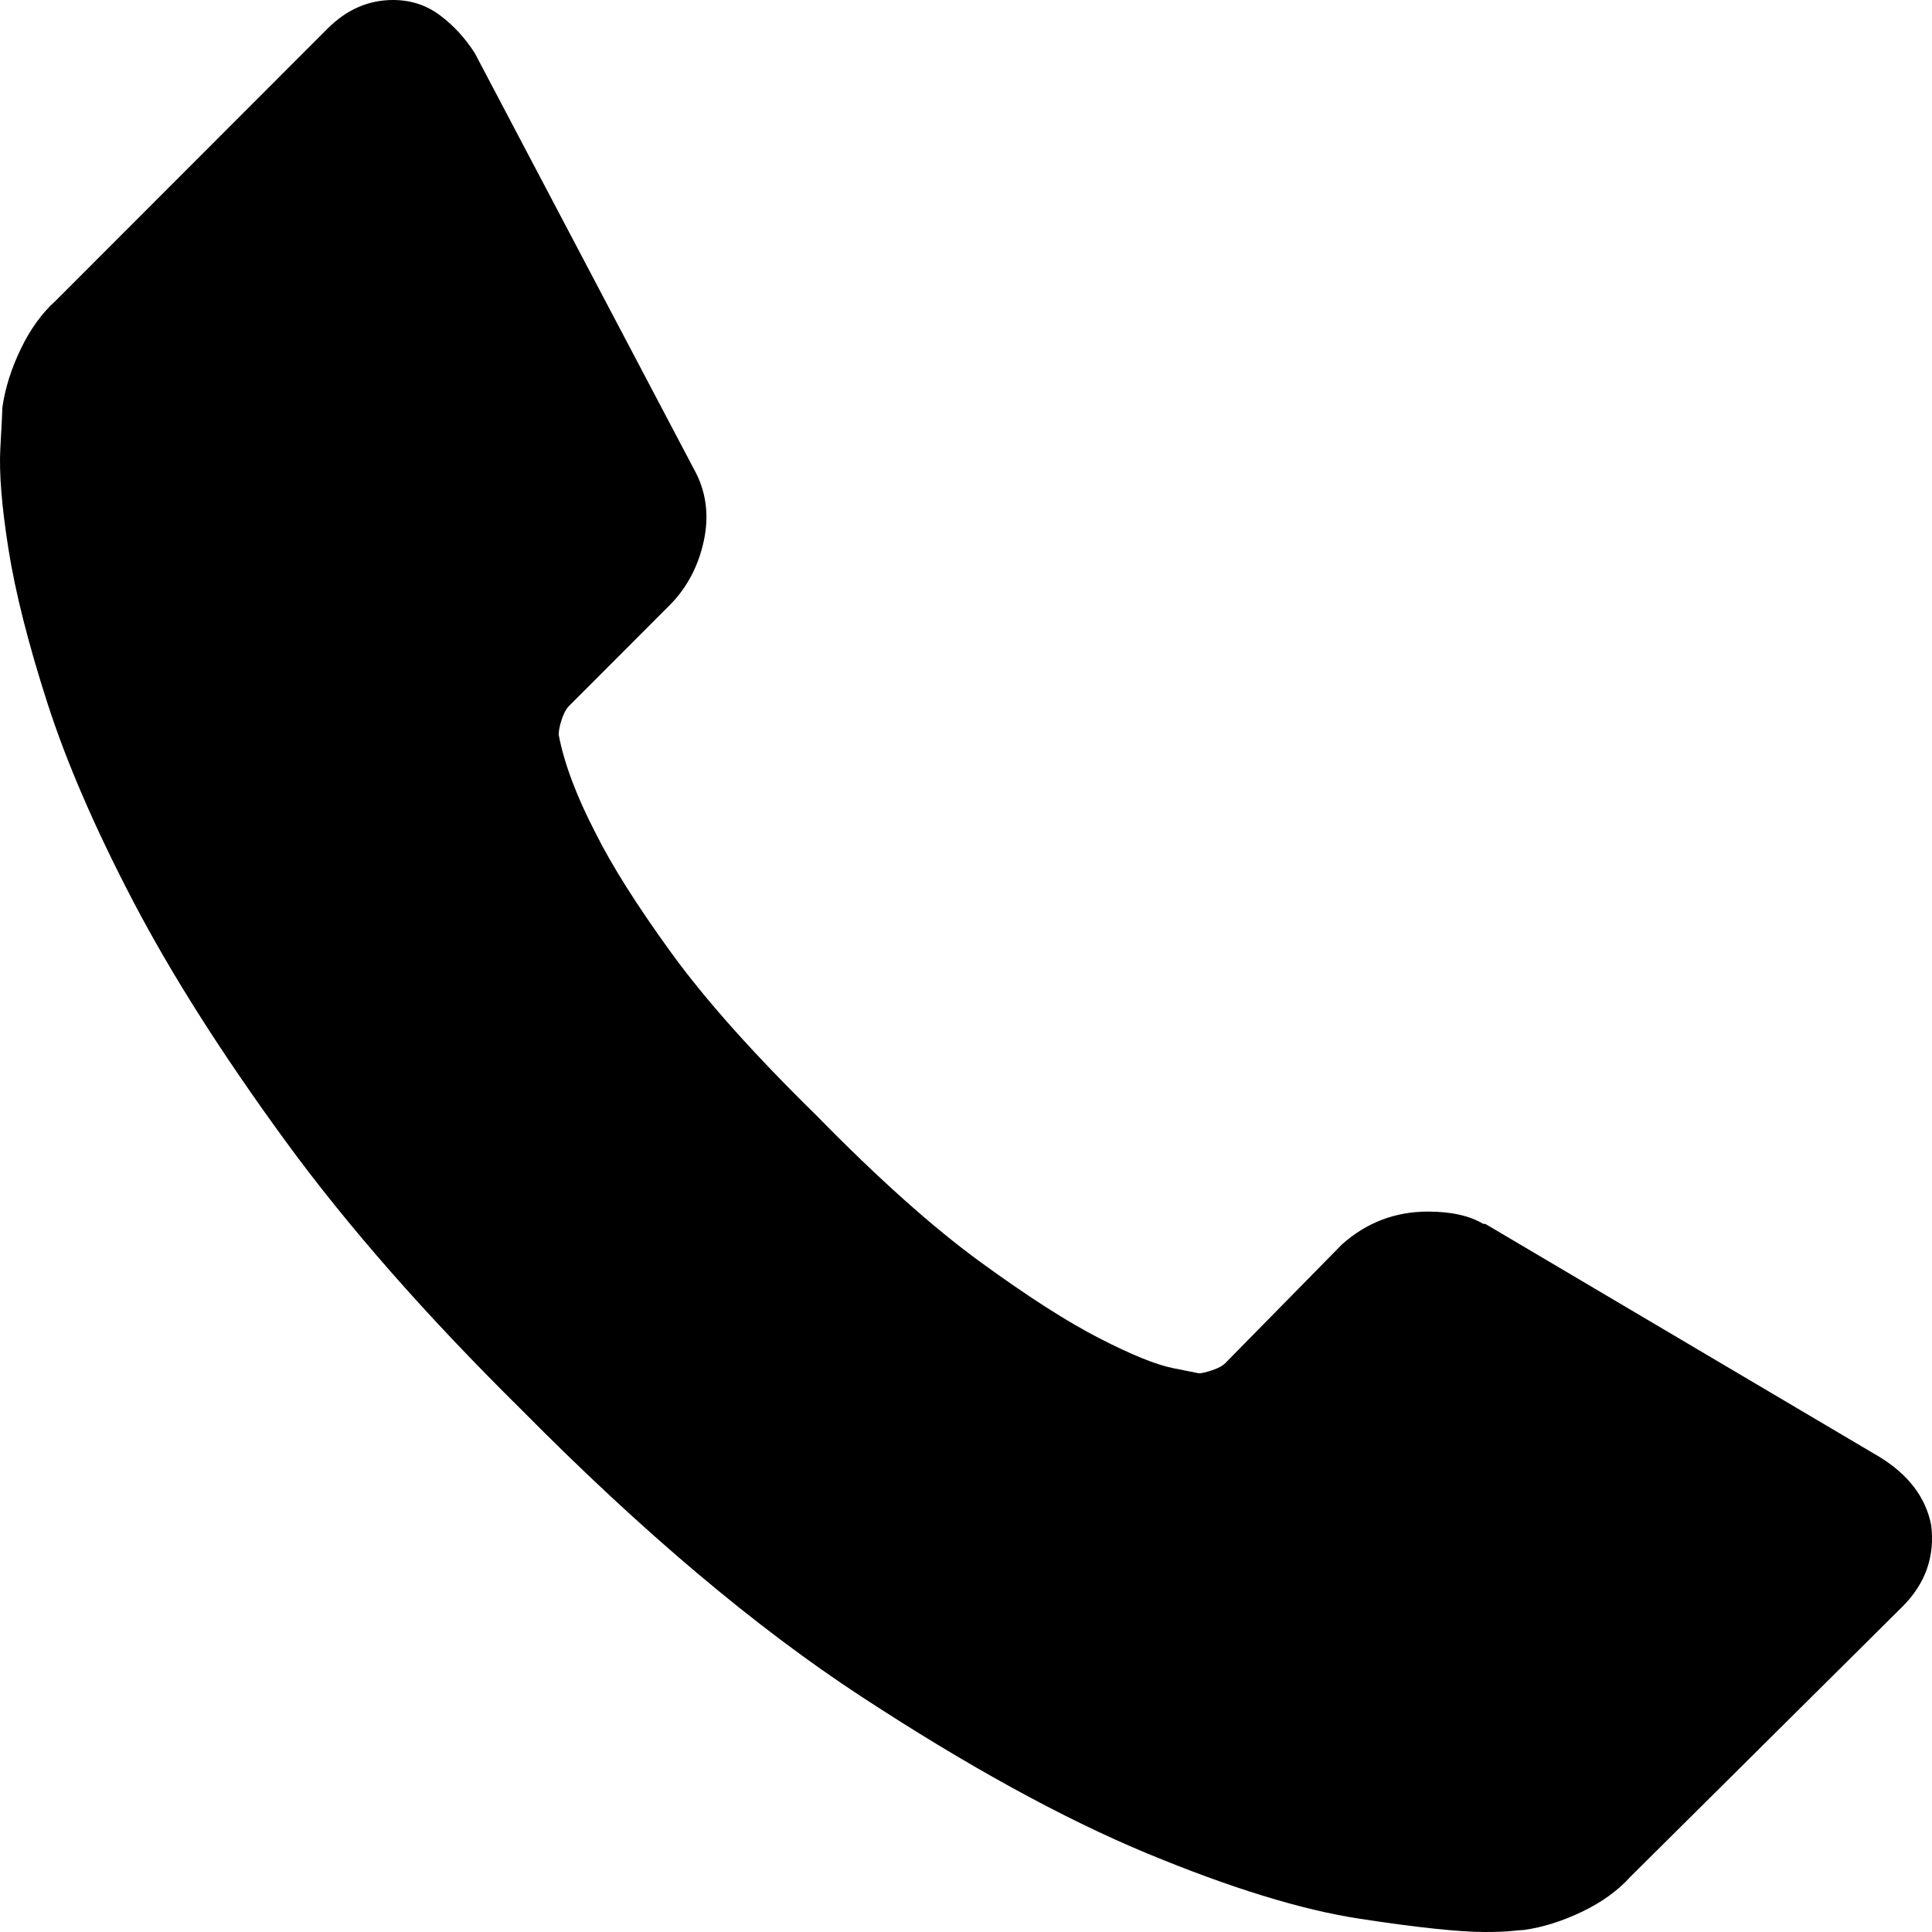
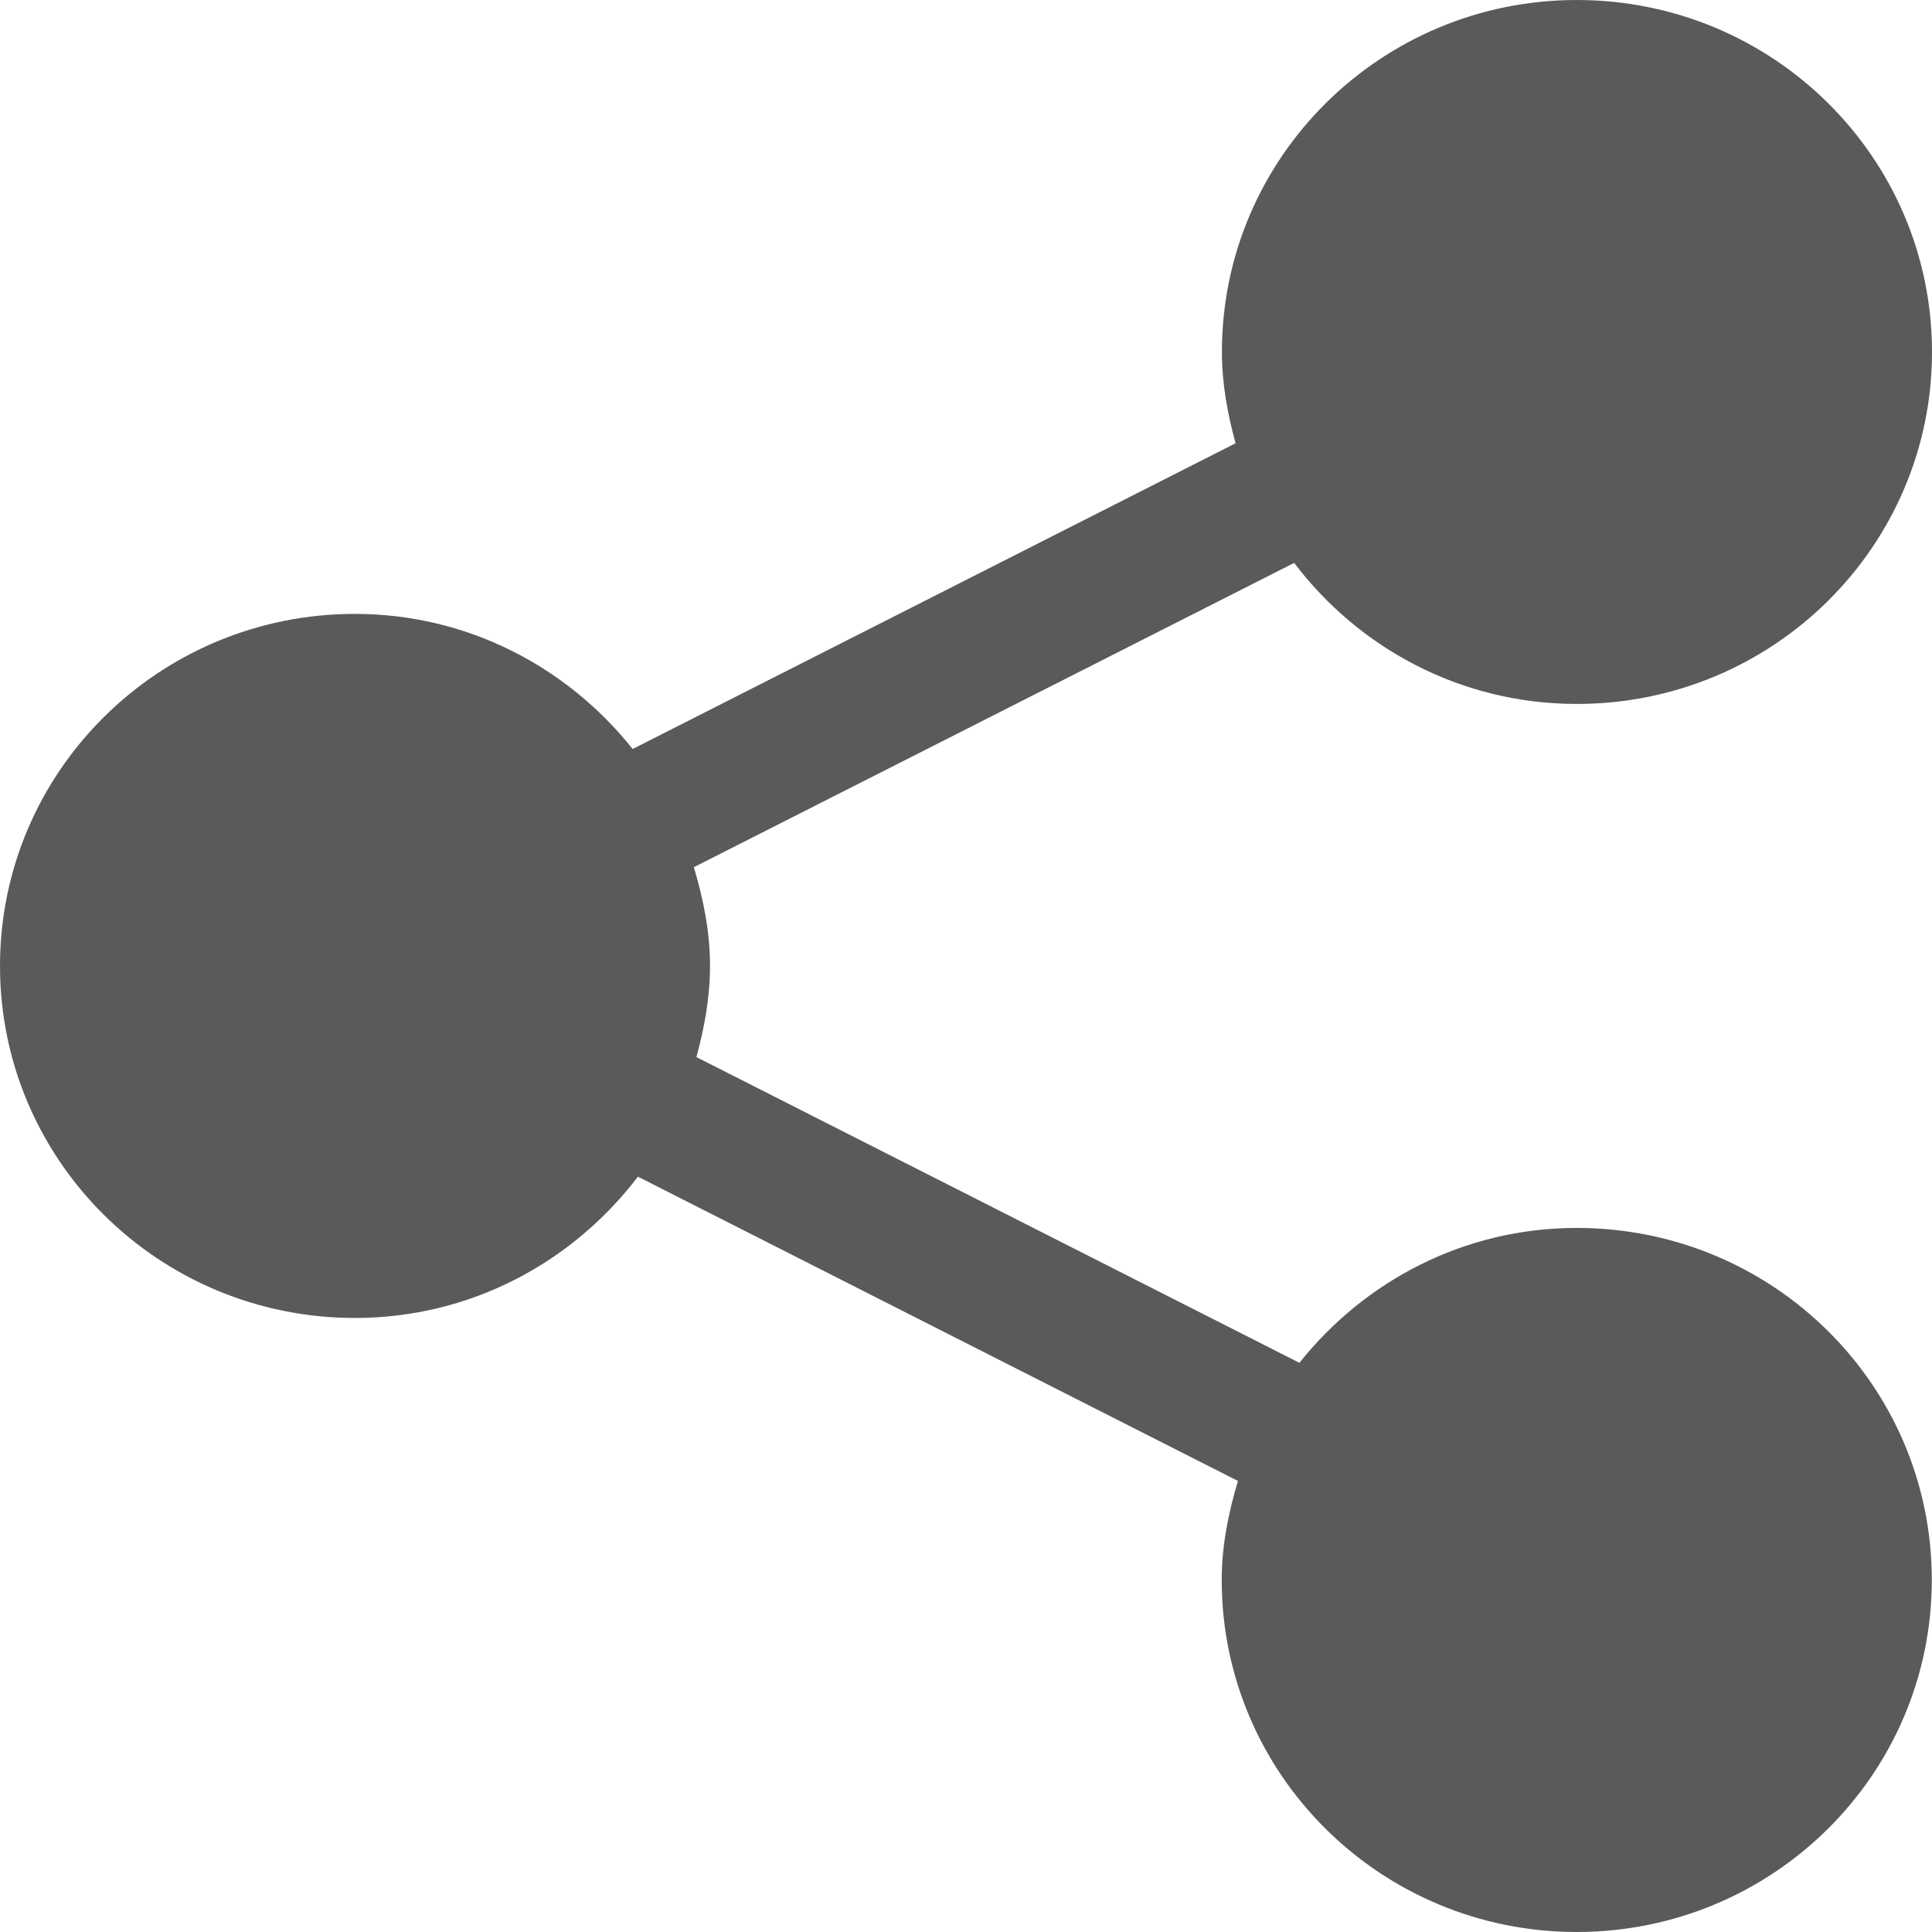
- <svg xmlns="http://www.w3.org/2000/svg" width="17" height="17" viewBox="0 0 17 17" fill="none">
-   <path d="M16.992 13.416C17.028 13.692 16.944 13.933 16.74 14.137L14.346 16.514C14.238 16.634 14.098 16.736 13.924 16.82C13.749 16.904 13.579 16.958 13.411 16.982C13.399 16.982 13.363 16.985 13.303 16.991C13.243 16.997 13.165 17 13.069 17C12.841 17 12.472 16.961 11.962 16.883C11.452 16.805 10.828 16.613 10.09 16.307C9.352 16 8.515 15.541 7.58 14.929C6.644 14.317 5.648 13.476 4.592 12.408C3.752 11.579 3.056 10.787 2.505 10.031C1.953 9.274 1.509 8.575 1.173 7.933C0.837 7.29 0.585 6.708 0.417 6.186C0.249 5.664 0.135 5.213 0.075 4.835C0.015 4.457 -0.009 4.16 0.003 3.944C0.015 3.728 0.021 3.608 0.021 3.584C0.045 3.416 0.099 3.245 0.183 3.07C0.267 2.896 0.369 2.755 0.489 2.647L2.882 0.252C3.05 0.084 3.242 0 3.458 0C3.614 0 3.752 0.045 3.872 0.135C3.992 0.225 4.094 0.336 4.178 0.468L6.104 4.124C6.212 4.316 6.242 4.526 6.194 4.754C6.146 4.982 6.044 5.174 5.888 5.33L5.006 6.213C4.982 6.237 4.961 6.276 4.943 6.33C4.925 6.384 4.916 6.429 4.916 6.465C4.964 6.717 5.072 7.005 5.24 7.329C5.384 7.618 5.606 7.969 5.906 8.383C6.206 8.797 6.632 9.274 7.184 9.815C7.724 10.367 8.204 10.796 8.623 11.102C9.043 11.408 9.394 11.633 9.676 11.777C9.958 11.922 10.174 12.009 10.324 12.039L10.549 12.084C10.573 12.084 10.612 12.075 10.666 12.057C10.72 12.039 10.759 12.018 10.783 11.993L11.809 10.949C12.025 10.757 12.277 10.661 12.565 10.661C12.769 10.661 12.931 10.697 13.051 10.769H13.069L16.542 12.822C16.794 12.978 16.944 13.176 16.992 13.416Z" fill="black" />
+ <svg xmlns="http://www.w3.org/2000/svg" width="28" height="28" viewBox="0 0 28 28" fill="none">
+   <path d="M22.851 17.796C21.216 17.796 19.774 18.568 18.832 19.751L10.093 15.32C10.208 14.896 10.29 14.459 10.29 13.999C10.29 13.498 10.192 13.027 10.056 12.568L18.756 8.158C19.693 9.394 21.172 10.202 22.852 10.202C25.698 10.202 28 7.919 28 5.1C28 2.284 25.698 0 22.852 0C20.013 0 17.709 2.284 17.709 5.1C17.709 5.562 17.791 6 17.907 6.424L9.169 10.855C8.226 9.671 6.781 8.897 5.144 8.897C2.301 8.897 0 11.182 0 13.999C0 16.817 2.301 19.101 5.144 19.101C6.826 19.101 8.304 18.29 9.245 17.053L17.941 21.463C17.805 21.921 17.706 22.396 17.706 22.898C17.706 25.716 20.011 28 22.85 28C25.695 28 27.997 25.716 27.997 22.898C27.999 20.078 25.697 17.796 22.851 17.796Z" fill="#5A5A5A" />
</svg>
